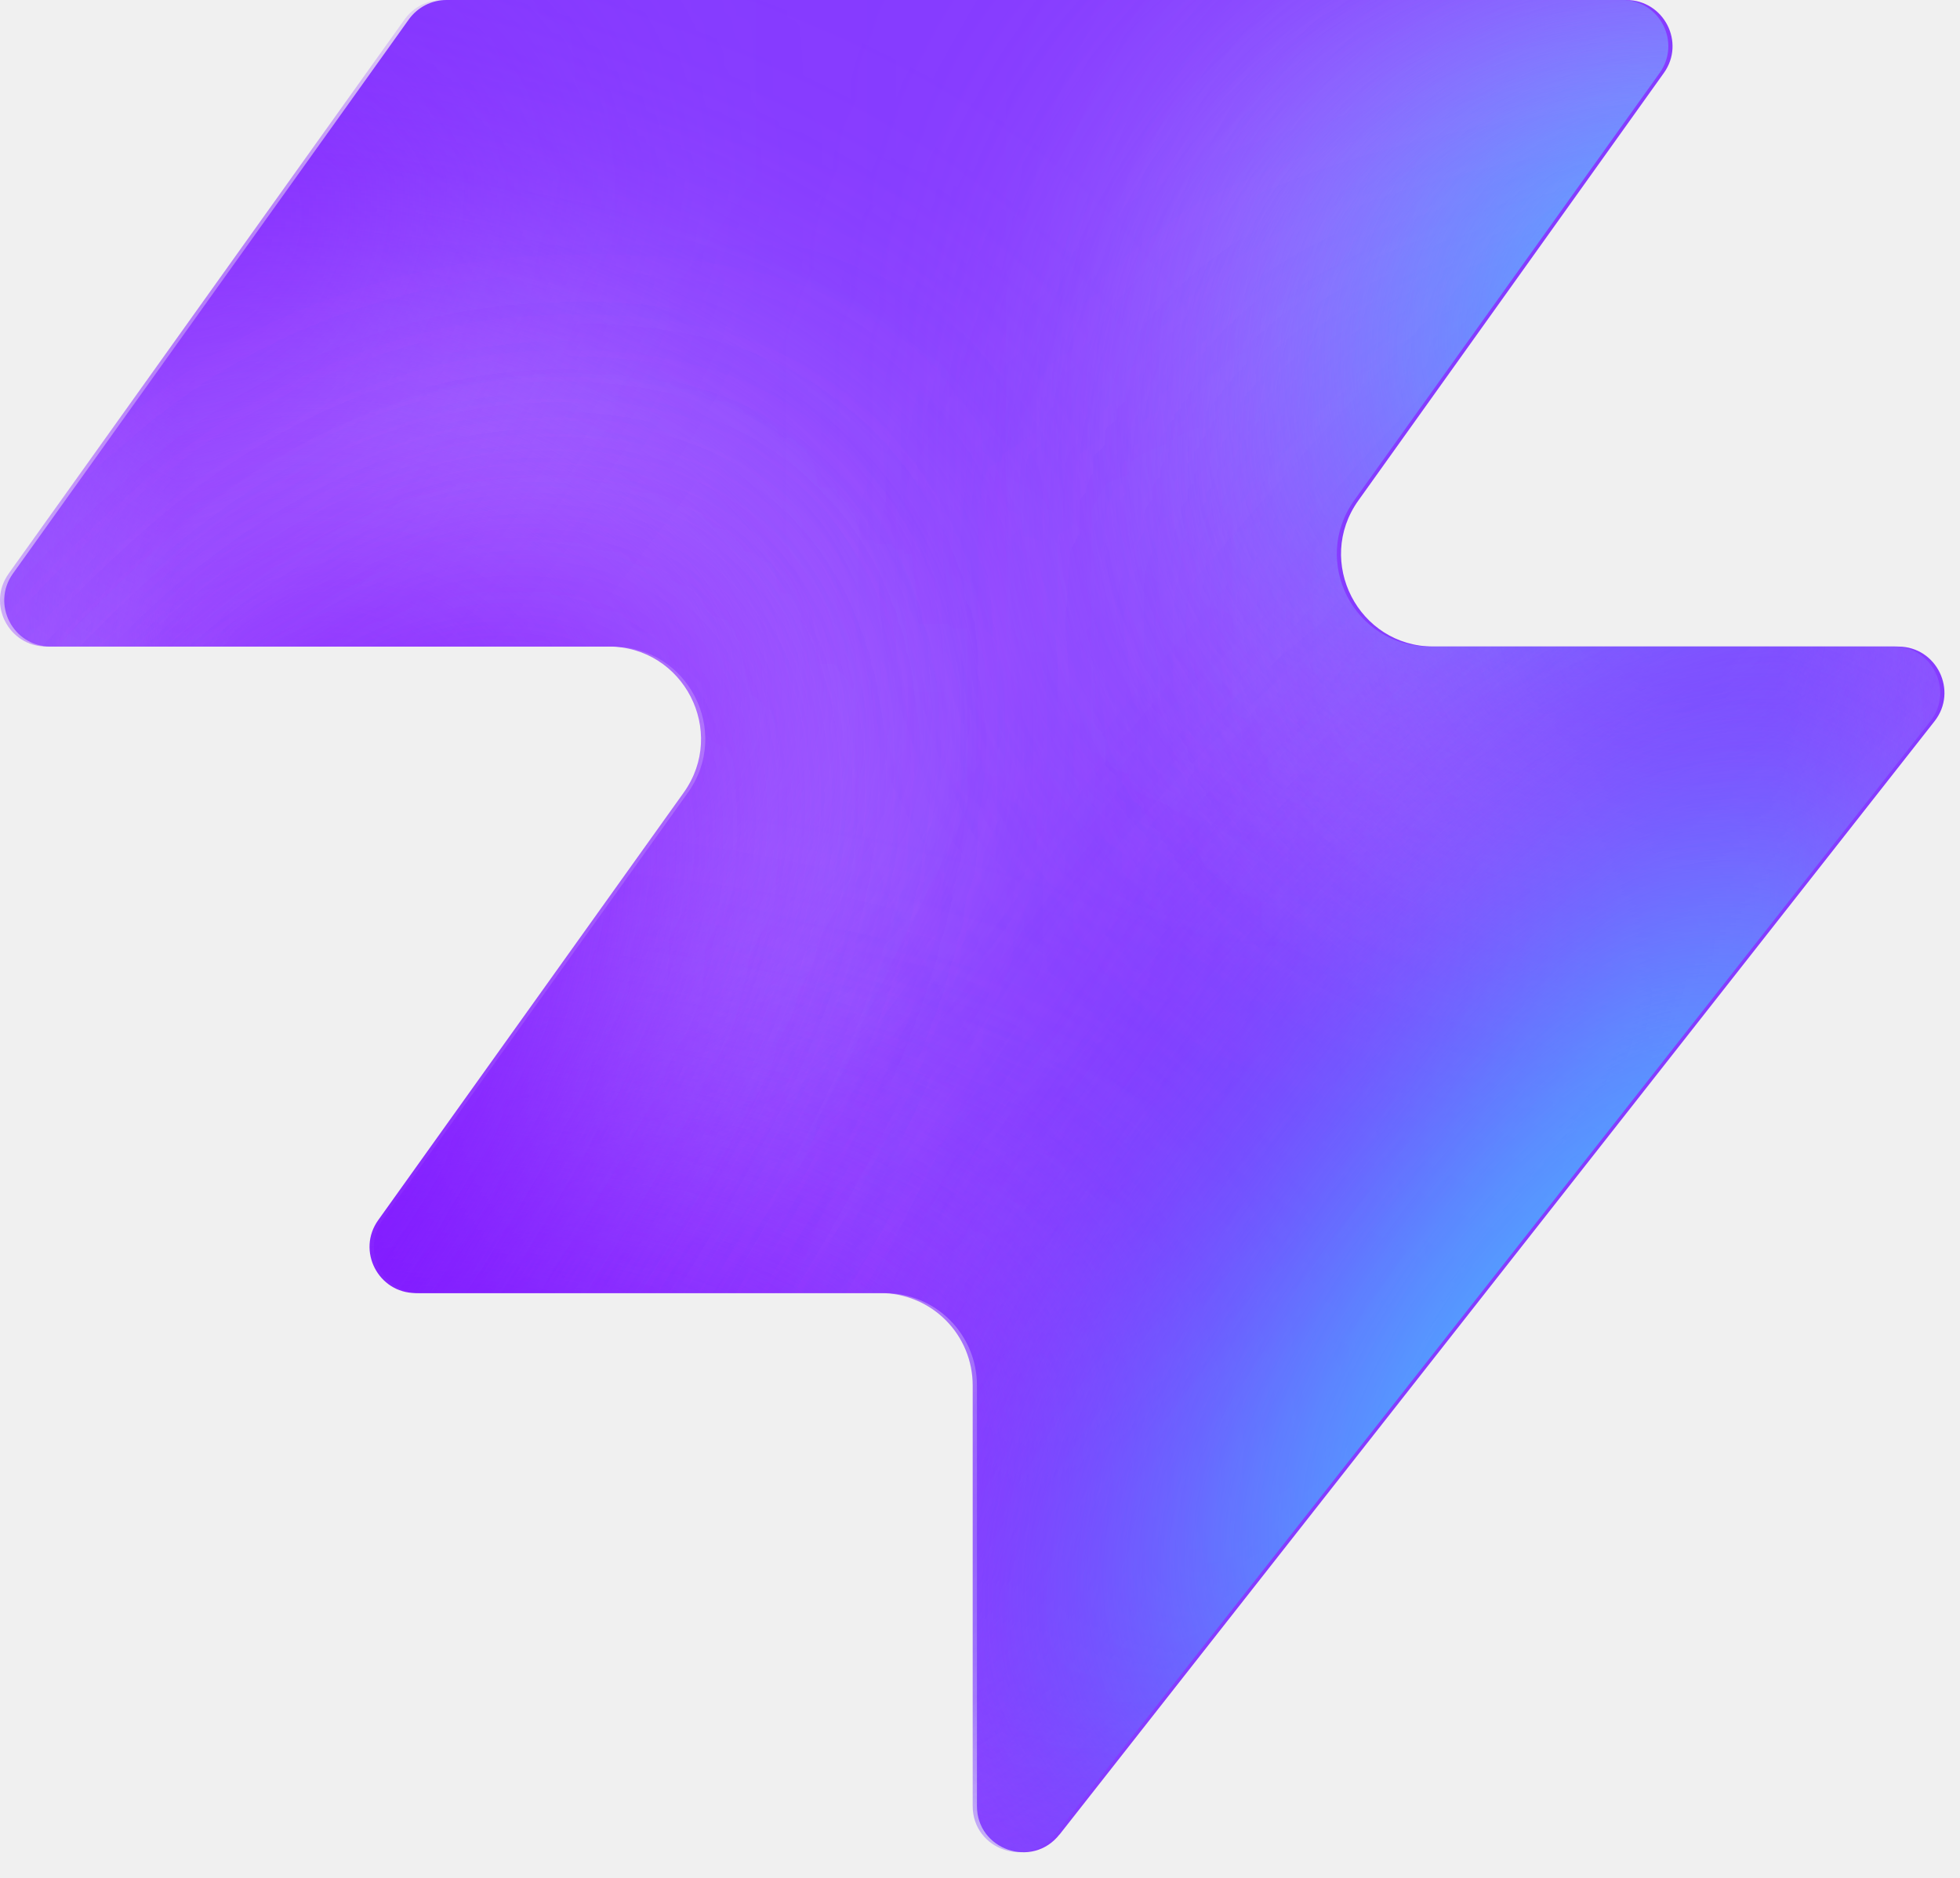
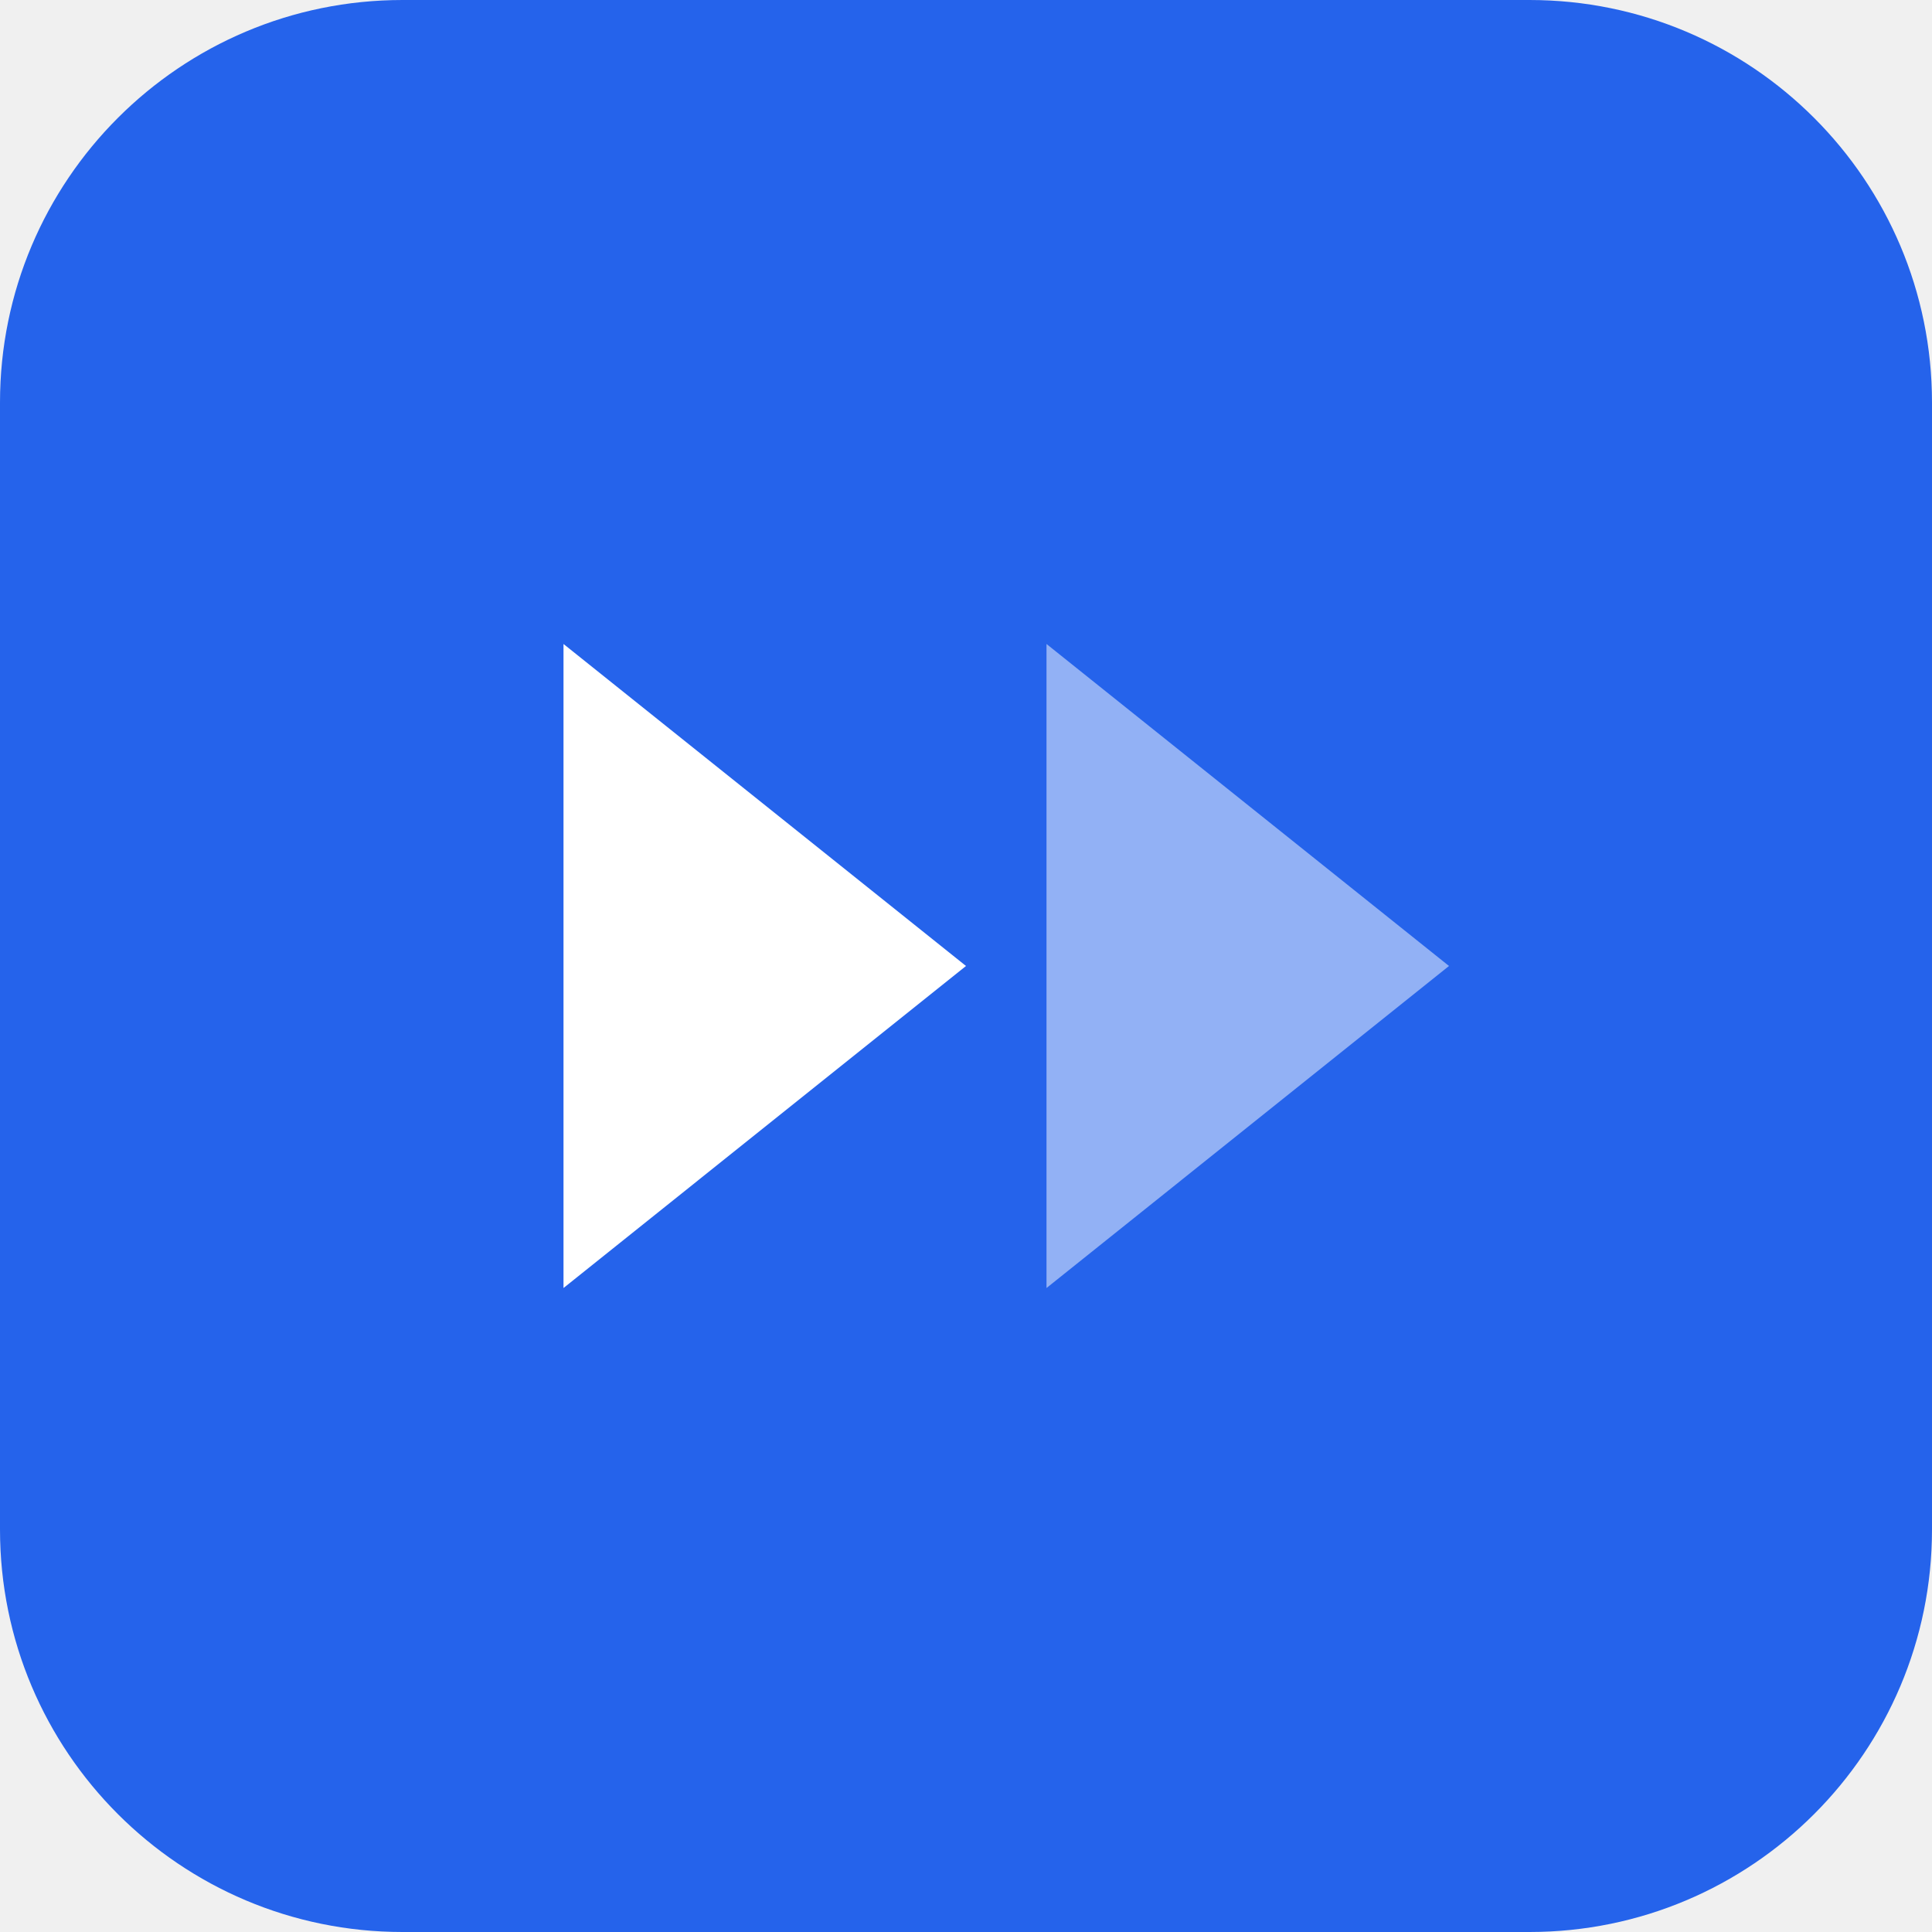
- <svg xmlns="http://www.w3.org/2000/svg" width="48" height="46" fill="none" viewBox="0 0 48 46">
-   <path fill="#863bff" d="M25.946 44.938c-.664.845-2.021.375-2.021-.698V33.937a2.26 2.26 0 0 0-2.262-2.262H10.287c-.92 0-1.456-1.04-.92-1.788l7.48-10.471c1.07-1.497 0-3.578-1.842-3.578H1.237c-.92 0-1.456-1.04-.92-1.788L10.013.474c.214-.297.556-.474.92-.474h28.894c.92 0 1.456 1.04.92 1.788l-7.48 10.471c-1.07 1.498 0 3.579 1.842 3.579h11.377c.943 0 1.473 1.088.89 1.83L25.947 44.94z" style="fill:#863bff;fill:color(display-p3 .525 .23 1);fill-opacity:1" />
-   <mask id="a" width="48" height="46" x="0" y="0" maskUnits="userSpaceOnUse" style="mask-type:alpha">
-     <path fill="#000" d="M25.842 44.938c-.664.844-2.021.375-2.021-.698V33.937a2.26 2.26 0 0 0-2.262-2.262H10.183c-.92 0-1.456-1.04-.92-1.788l7.48-10.471c1.07-1.498 0-3.579-1.842-3.579H1.133c-.92 0-1.456-1.04-.92-1.787L9.91.473c.214-.297.556-.474.92-.474h28.894c.92 0 1.456 1.04.92 1.788l-7.48 10.471c-1.07 1.498 0 3.578 1.842 3.578h11.377c.943 0 1.473 1.088.89 1.832L25.843 44.94z" style="fill:#000;fill-opacity:1" />
-   </mask>
-   <g mask="url(#a)">
-     <g filter="url(#b)">
-       <ellipse cx="5.508" cy="14.704" fill="#ede6ff" rx="5.508" ry="14.704" style="fill:#ede6ff;fill:color(display-p3 .927 .903 1);fill-opacity:1" transform="matrix(.00324 1 1 -.00324 -4.47 31.516)" />
-     </g>
-     <g filter="url(#c)">
-       <ellipse cx="10.399" cy="29.851" fill="#ede6ff" rx="10.399" ry="29.851" style="fill:#ede6ff;fill:color(display-p3 .927 .903 1);fill-opacity:1" transform="matrix(.00324 1 1 -.00324 -39.328 7.883)" />
-     </g>
-     <g filter="url(#d)">
-       <ellipse cx="5.508" cy="30.487" fill="#7e14ff" rx="5.508" ry="30.487" style="fill:#7e14ff;fill:color(display-p3 .492 .077 1);fill-opacity:1" transform="rotate(89.814 -25.913 -14.639)scale(1 -1)" />
-     </g>
-     <g filter="url(#e)">
-       <ellipse cx="5.508" cy="30.599" fill="#7e14ff" rx="5.508" ry="30.599" style="fill:#7e14ff;fill:color(display-p3 .492 .077 1);fill-opacity:1" transform="rotate(89.814 -32.644 -3.334)scale(1 -1)" />
-     </g>
-     <g filter="url(#f)">
-       <ellipse cx="5.508" cy="30.599" fill="#7e14ff" rx="5.508" ry="30.599" style="fill:#7e14ff;fill:color(display-p3 .492 .077 1);fill-opacity:1" transform="matrix(.00324 1 1 -.00324 -34.34 30.47)" />
-     </g>
-     <g filter="url(#g)">
-       <ellipse cx="14.072" cy="22.078" fill="#ede6ff" rx="14.072" ry="22.078" style="fill:#ede6ff;fill:color(display-p3 .927 .903 1);fill-opacity:1" transform="rotate(93.35 24.506 48.493)scale(-1 1)" />
-     </g>
-     <g filter="url(#h)">
-       <ellipse cx="3.47" cy="21.501" fill="#7e14ff" rx="3.47" ry="21.501" style="fill:#7e14ff;fill:color(display-p3 .492 .077 1);fill-opacity:1" transform="rotate(89.009 28.708 47.59)scale(-1 1)" />
-     </g>
-     <g filter="url(#i)">
-       <ellipse cx="3.47" cy="21.501" fill="#7e14ff" rx="3.47" ry="21.501" style="fill:#7e14ff;fill:color(display-p3 .492 .077 1);fill-opacity:1" transform="rotate(89.009 28.708 47.59)scale(-1 1)" />
-     </g>
-     <g filter="url(#j)">
-       <ellipse cx=".387" cy="8.972" fill="#7e14ff" rx="4.407" ry="29.108" style="fill:#7e14ff;fill:color(display-p3 .492 .077 1);fill-opacity:1" transform="rotate(39.51 .387 8.972)" />
-     </g>
-     <g filter="url(#k)">
-       <ellipse cx="47.523" cy="-6.092" fill="#7e14ff" rx="4.407" ry="29.108" style="fill:#7e14ff;fill:color(display-p3 .492 .077 1);fill-opacity:1" transform="rotate(37.892 47.523 -6.092)" />
-     </g>
-     <g filter="url(#l)">
-       <ellipse cx="41.412" cy="6.333" fill="#47bfff" rx="5.971" ry="9.665" style="fill:#47bfff;fill:color(display-p3 .28 .748 1);fill-opacity:1" transform="rotate(37.892 41.412 6.333)" />
-     </g>
-     <g filter="url(#m)">
-       <ellipse cx="-1.879" cy="38.332" fill="#7e14ff" rx="4.407" ry="29.108" style="fill:#7e14ff;fill:color(display-p3 .492 .077 1);fill-opacity:1" transform="rotate(37.892 -1.88 38.332)" />
-     </g>
-     <g filter="url(#n)">
-       <ellipse cx="-1.879" cy="38.332" fill="#7e14ff" rx="4.407" ry="29.108" style="fill:#7e14ff;fill:color(display-p3 .492 .077 1);fill-opacity:1" transform="rotate(37.892 -1.88 38.332)" />
-     </g>
-     <g filter="url(#o)">
-       <ellipse cx="35.651" cy="29.907" fill="#7e14ff" rx="4.407" ry="29.108" style="fill:#7e14ff;fill:color(display-p3 .492 .077 1);fill-opacity:1" transform="rotate(37.892 35.651 29.907)" />
-     </g>
-     <g filter="url(#p)">
-       <ellipse cx="38.418" cy="32.4" fill="#47bfff" rx="5.971" ry="15.297" style="fill:#47bfff;fill:color(display-p3 .28 .748 1);fill-opacity:1" transform="rotate(37.892 38.418 32.4)" />
-     </g>
-   </g>
-   <defs>
-     <filter id="b" width="60.045" height="41.654" x="-19.77" y="16.149" color-interpolation-filters="sRGB" filterUnits="userSpaceOnUse">
-       <feFlood flood-opacity="0" result="BackgroundImageFix" />
-       <feBlend in="SourceGraphic" in2="BackgroundImageFix" result="shape" />
-       <feGaussianBlur result="effect1_foregroundBlur_2002_17158" stdDeviation="7.659" />
-     </filter>
-     <filter id="c" width="90.34" height="51.437" x="-54.613" y="-7.533" color-interpolation-filters="sRGB" filterUnits="userSpaceOnUse">
-       <feFlood flood-opacity="0" result="BackgroundImageFix" />
-       <feBlend in="SourceGraphic" in2="BackgroundImageFix" result="shape" />
-       <feGaussianBlur result="effect1_foregroundBlur_2002_17158" stdDeviation="7.659" />
-     </filter>
-     <filter id="d" width="79.355" height="29.4" x="-49.64" y="2.03" color-interpolation-filters="sRGB" filterUnits="userSpaceOnUse">
-       <feFlood flood-opacity="0" result="BackgroundImageFix" />
-       <feBlend in="SourceGraphic" in2="BackgroundImageFix" result="shape" />
-       <feGaussianBlur result="effect1_foregroundBlur_2002_17158" stdDeviation="4.596" />
-     </filter>
-     <filter id="e" width="79.579" height="29.4" x="-45.045" y="20.029" color-interpolation-filters="sRGB" filterUnits="userSpaceOnUse">
-       <feFlood flood-opacity="0" result="BackgroundImageFix" />
-       <feBlend in="SourceGraphic" in2="BackgroundImageFix" result="shape" />
-       <feGaussianBlur result="effect1_foregroundBlur_2002_17158" stdDeviation="4.596" />
-     </filter>
-     <filter id="f" width="79.579" height="29.4" x="-43.513" y="21.178" color-interpolation-filters="sRGB" filterUnits="userSpaceOnUse">
-       <feFlood flood-opacity="0" result="BackgroundImageFix" />
-       <feBlend in="SourceGraphic" in2="BackgroundImageFix" result="shape" />
-       <feGaussianBlur result="effect1_foregroundBlur_2002_17158" stdDeviation="4.596" />
-     </filter>
-     <filter id="g" width="74.749" height="58.852" x="15.756" y="-17.901" color-interpolation-filters="sRGB" filterUnits="userSpaceOnUse">
-       <feFlood flood-opacity="0" result="BackgroundImageFix" />
-       <feBlend in="SourceGraphic" in2="BackgroundImageFix" result="shape" />
-       <feGaussianBlur result="effect1_foregroundBlur_2002_17158" stdDeviation="7.659" />
-     </filter>
-     <filter id="h" width="61.377" height="25.362" x="23.548" y="2.284" color-interpolation-filters="sRGB" filterUnits="userSpaceOnUse">
-       <feFlood flood-opacity="0" result="BackgroundImageFix" />
-       <feBlend in="SourceGraphic" in2="BackgroundImageFix" result="shape" />
-       <feGaussianBlur result="effect1_foregroundBlur_2002_17158" stdDeviation="4.596" />
-     </filter>
-     <filter id="i" width="61.377" height="25.362" x="23.548" y="2.284" color-interpolation-filters="sRGB" filterUnits="userSpaceOnUse">
-       <feFlood flood-opacity="0" result="BackgroundImageFix" />
-       <feBlend in="SourceGraphic" in2="BackgroundImageFix" result="shape" />
-       <feGaussianBlur result="effect1_foregroundBlur_2002_17158" stdDeviation="4.596" />
-     </filter>
-     <filter id="j" width="56.045" height="63.649" x="-27.636" y="-22.853" color-interpolation-filters="sRGB" filterUnits="userSpaceOnUse">
-       <feFlood flood-opacity="0" result="BackgroundImageFix" />
-       <feBlend in="SourceGraphic" in2="BackgroundImageFix" result="shape" />
-       <feGaussianBlur result="effect1_foregroundBlur_2002_17158" stdDeviation="4.596" />
-     </filter>
-     <filter id="k" width="54.814" height="64.646" x="20.116" y="-38.415" color-interpolation-filters="sRGB" filterUnits="userSpaceOnUse">
-       <feFlood flood-opacity="0" result="BackgroundImageFix" />
-       <feBlend in="SourceGraphic" in2="BackgroundImageFix" result="shape" />
-       <feGaussianBlur result="effect1_foregroundBlur_2002_17158" stdDeviation="4.596" />
-     </filter>
-     <filter id="l" width="33.541" height="35.313" x="24.641" y="-11.323" color-interpolation-filters="sRGB" filterUnits="userSpaceOnUse">
-       <feFlood flood-opacity="0" result="BackgroundImageFix" />
-       <feBlend in="SourceGraphic" in2="BackgroundImageFix" result="shape" />
-       <feGaussianBlur result="effect1_foregroundBlur_2002_17158" stdDeviation="4.596" />
-     </filter>
-     <filter id="m" width="54.814" height="64.646" x="-29.286" y="6.009" color-interpolation-filters="sRGB" filterUnits="userSpaceOnUse">
-       <feFlood flood-opacity="0" result="BackgroundImageFix" />
-       <feBlend in="SourceGraphic" in2="BackgroundImageFix" result="shape" />
-       <feGaussianBlur result="effect1_foregroundBlur_2002_17158" stdDeviation="4.596" />
-     </filter>
-     <filter id="n" width="54.814" height="64.646" x="-29.286" y="6.009" color-interpolation-filters="sRGB" filterUnits="userSpaceOnUse">
-       <feFlood flood-opacity="0" result="BackgroundImageFix" />
-       <feBlend in="SourceGraphic" in2="BackgroundImageFix" result="shape" />
-       <feGaussianBlur result="effect1_foregroundBlur_2002_17158" stdDeviation="4.596" />
-     </filter>
-     <filter id="o" width="54.814" height="64.646" x="8.244" y="-2.416" color-interpolation-filters="sRGB" filterUnits="userSpaceOnUse">
-       <feFlood flood-opacity="0" result="BackgroundImageFix" />
-       <feBlend in="SourceGraphic" in2="BackgroundImageFix" result="shape" />
-       <feGaussianBlur result="effect1_foregroundBlur_2002_17158" stdDeviation="4.596" />
-     </filter>
-     <filter id="p" width="39.409" height="43.623" x="18.713" y="10.588" color-interpolation-filters="sRGB" filterUnits="userSpaceOnUse">
-       <feFlood flood-opacity="0" result="BackgroundImageFix" />
-       <feBlend in="SourceGraphic" in2="BackgroundImageFix" result="shape" />
-       <feGaussianBlur result="effect1_foregroundBlur_2002_17158" stdDeviation="4.596" />
-     </filter>
-   </defs>
+ <svg xmlns="http://www.w3.org/2000/svg" width="48" height="48" viewBox="0 0 48 48">
+   <rect width="48" height="48" rx="10" fill="#2563EB" />
+   <path d="M14 32V16l10 8-10 8z" fill="#fff" />
+   <path d="M26 32V16l10 8-10 8z" fill="#fff" opacity=".5" />
</svg>
